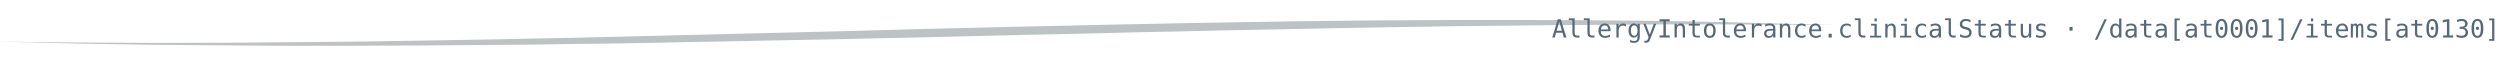
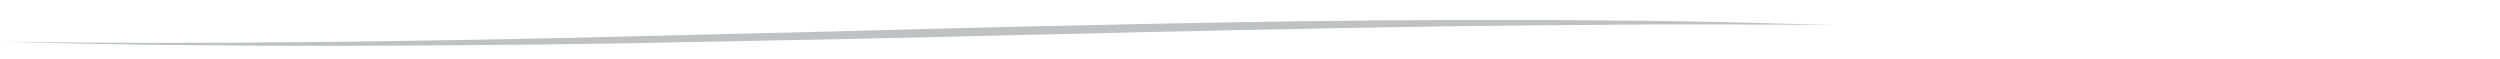
<svg xmlns="http://www.w3.org/2000/svg" class="fig fig-divider" viewBox="0 0 1200 28" width="1200" height="28" aria-hidden="true" focusable="false">
  <path class="strand" fill="#bdc2c5" d="M0,20C6.1,20.1 24.4,20.6 36.7,20.9C48.9,21.1 61.1,21.3 73.3,21.5C85.6,21.6 97.8,21.7 110,21.8C122.2,21.9 134.5,22 146.7,22C158.9,22 171.1,22 183.4,21.9C195.6,21.9 207.8,21.8 220,21.7C232.3,21.6 244.5,21.5 256.7,21.4C268.9,21.2 281.2,21 293.4,20.9C305.6,20.7 317.8,20.5 330.1,20.2C342.3,20 354.5,19.8 366.7,19.5C378.9,19.3 391.2,19 403.4,18.8C415.6,18.5 427.8,18.2 440,18C452.3,17.7 464.5,17.4 476.7,17.1C488.9,16.8 501.1,16.5 513.4,16.3C525.6,16 537.8,15.7 550,15.4C562.2,15.2 574.5,14.9 586.7,14.6C598.9,14.4 611.1,14.1 623.3,13.9C635.6,13.6 647.8,13.4 660,13.2C672.2,13 684.4,12.8 696.7,12.6C708.9,12.5 721.1,12.3 733.3,12.2C745.5,12.1 757.8,12 770,11.9C782.2,11.8 794.4,11.7 806.6,11.7C818.9,11.7 831.1,11.7 843.3,11.8C855.5,11.8 873.9,12 880,12L880,12C873.9,11.8 855.6,11.3 843.3,11C831.1,10.7 818.9,10.4 806.7,10.2C794.4,10 782.2,9.9 770,9.8C757.8,9.7 745.5,9.6 733.3,9.6C721.1,9.6 708.9,9.6 696.6,9.6C684.4,9.7 672.2,9.7 660,9.8C647.7,9.9 635.5,10.1 623.3,10.2C611.1,10.4 598.8,10.6 586.6,10.8C574.4,11 562.2,11.2 549.9,11.5C537.7,11.7 525.5,12 513.3,12.3C501.1,12.5 488.8,12.8 476.6,13.1C464.4,13.4 452.2,13.7 440,14C427.7,14.3 415.5,14.7 403.3,15C391.1,15.3 378.9,15.6 366.6,15.9C354.4,16.2 342.2,16.5 330,16.8C317.8,17.1 305.5,17.4 293.3,17.7C281.1,18 268.9,18.3 256.7,18.5C244.4,18.8 232.2,19 220,19.2C207.8,19.4 195.6,19.6 183.3,19.8C171.1,20 158.9,20.1 146.7,20.2C134.5,20.3 122.2,20.4 110,20.5C97.8,20.5 85.6,20.6 73.4,20.6C61.1,20.5 48.9,20.5 36.7,20.4C24.5,20.3 6.1,20.1 0,20Z" />
-   <text class="fig-label" x="1200" y="18" font-family="'Atkinson Hyperlegible Mono', 'Atkinson Mono Fallback', monospace" font-size="12" fill="#56697a" text-anchor="end">AllergyIntolerance.clinicalStatus · /data[at0001]/items[at0130]</text>
</svg>
